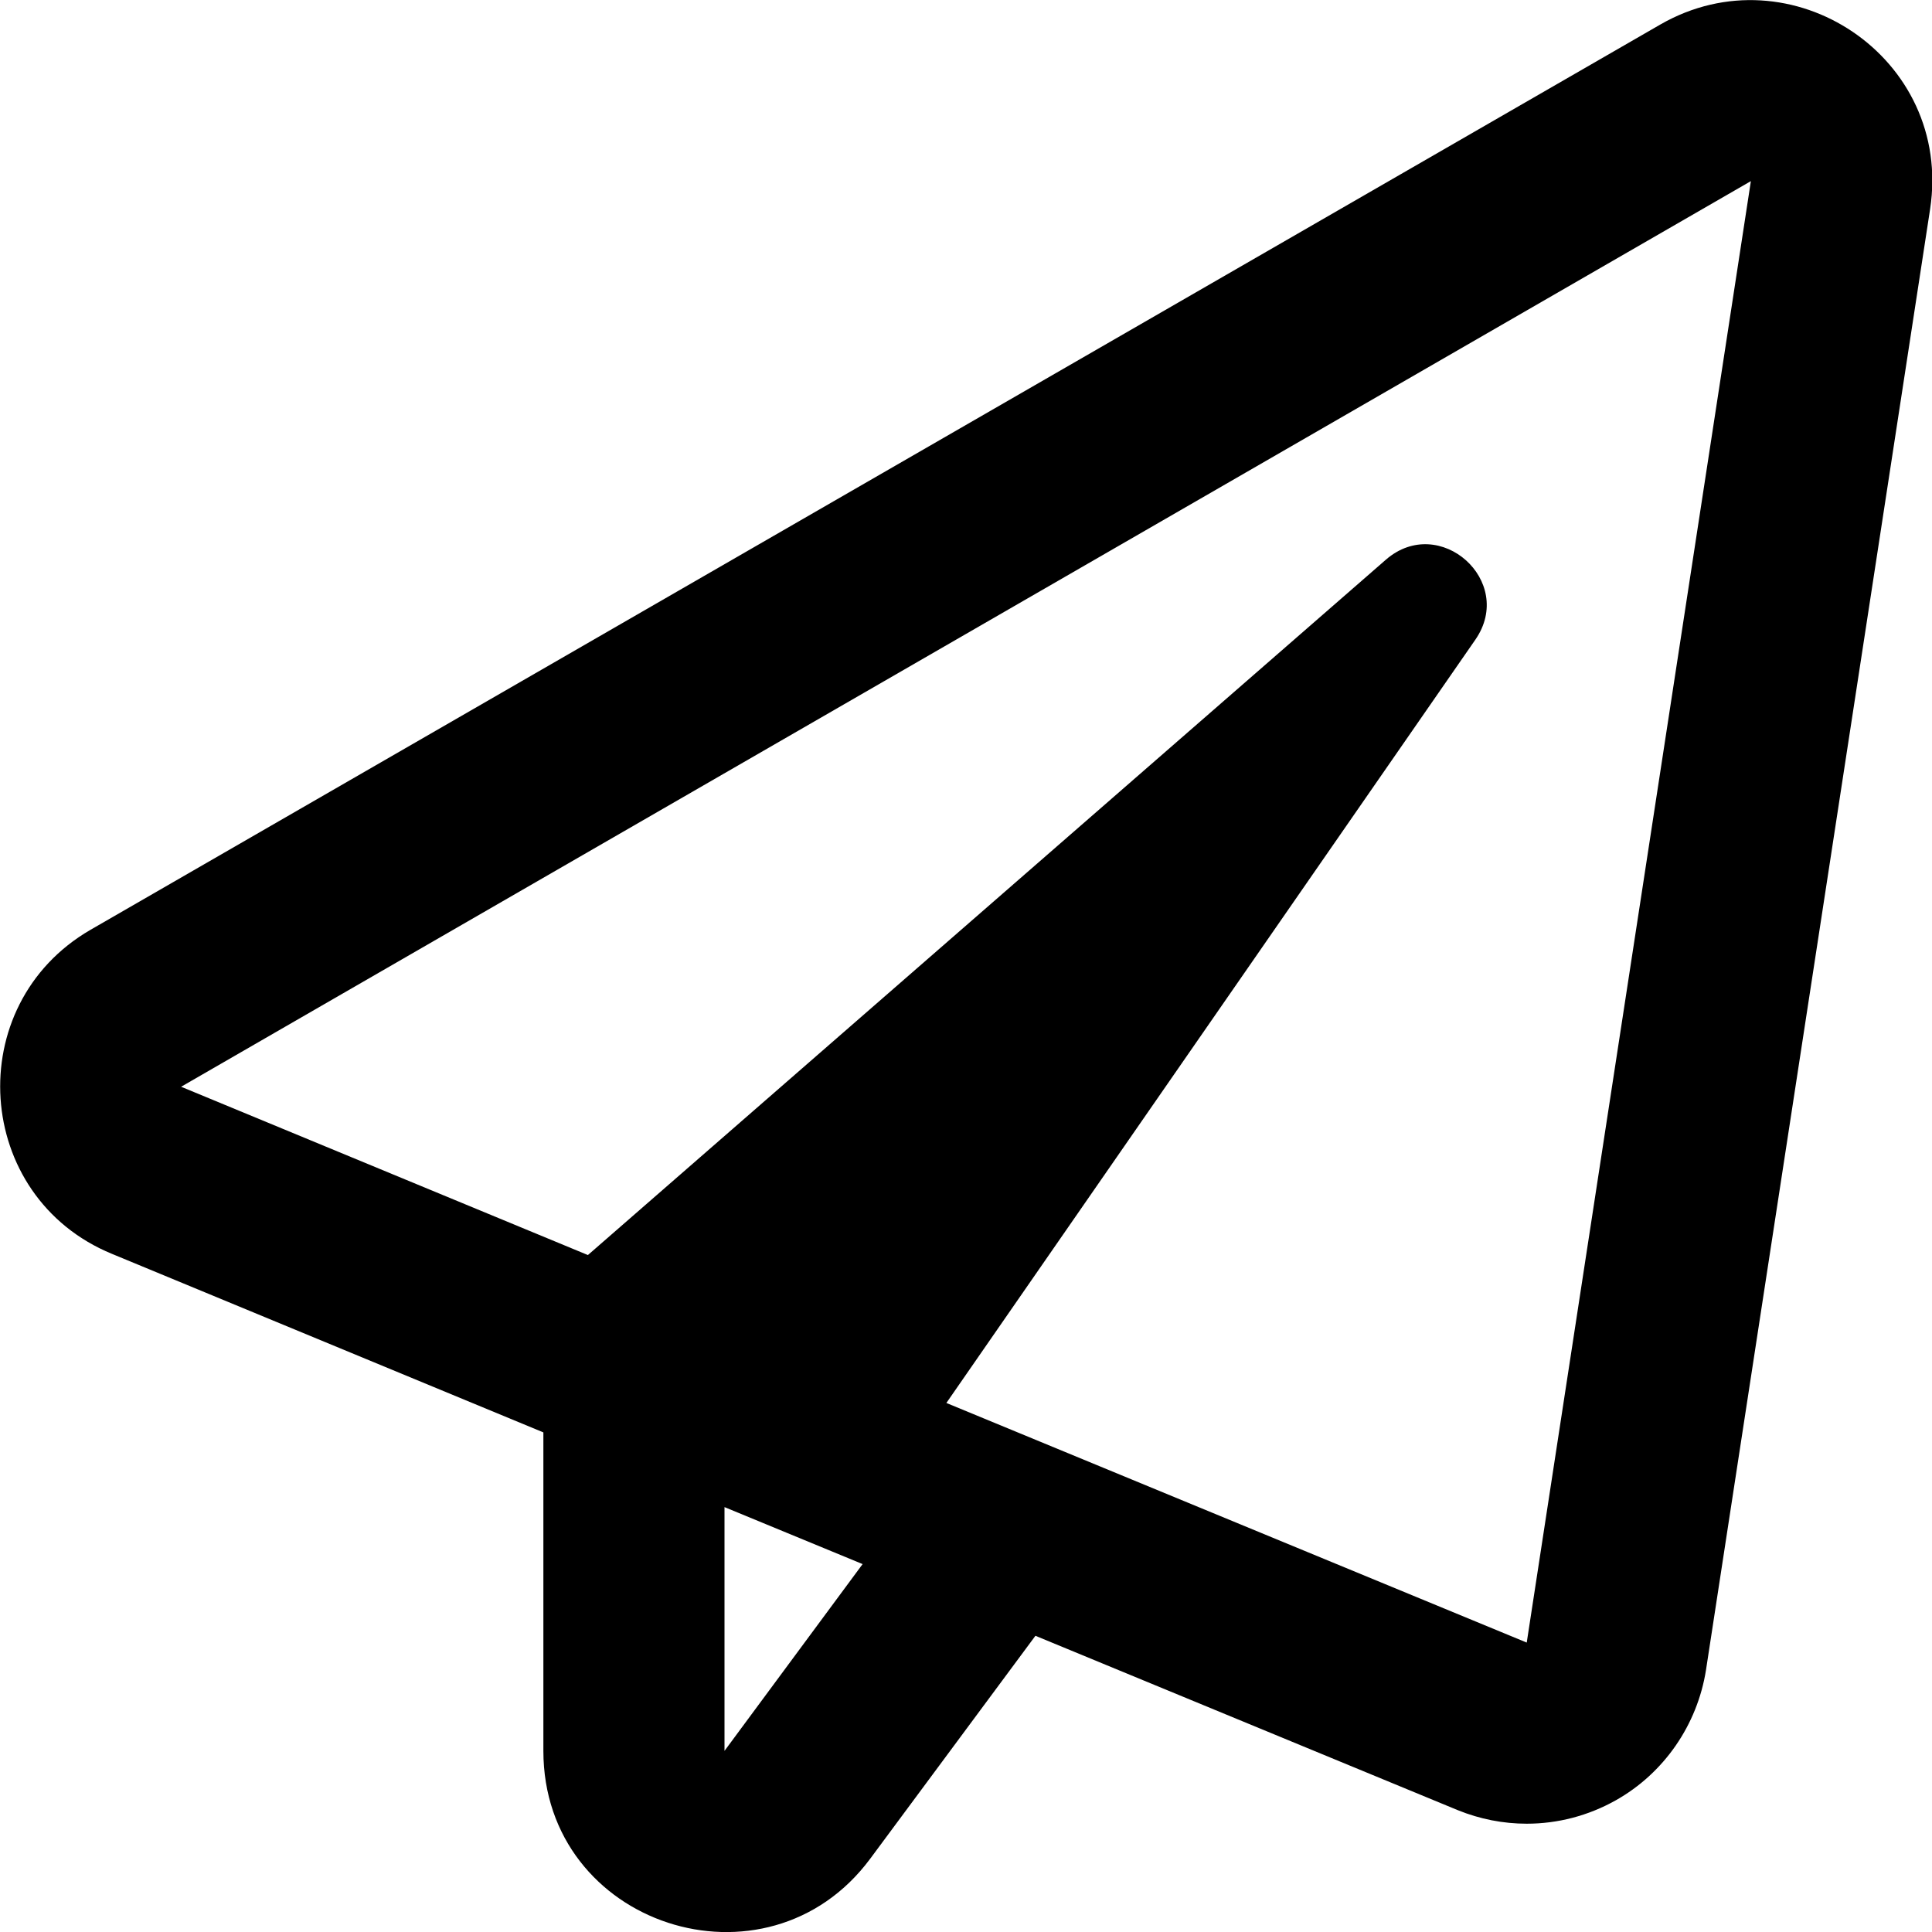
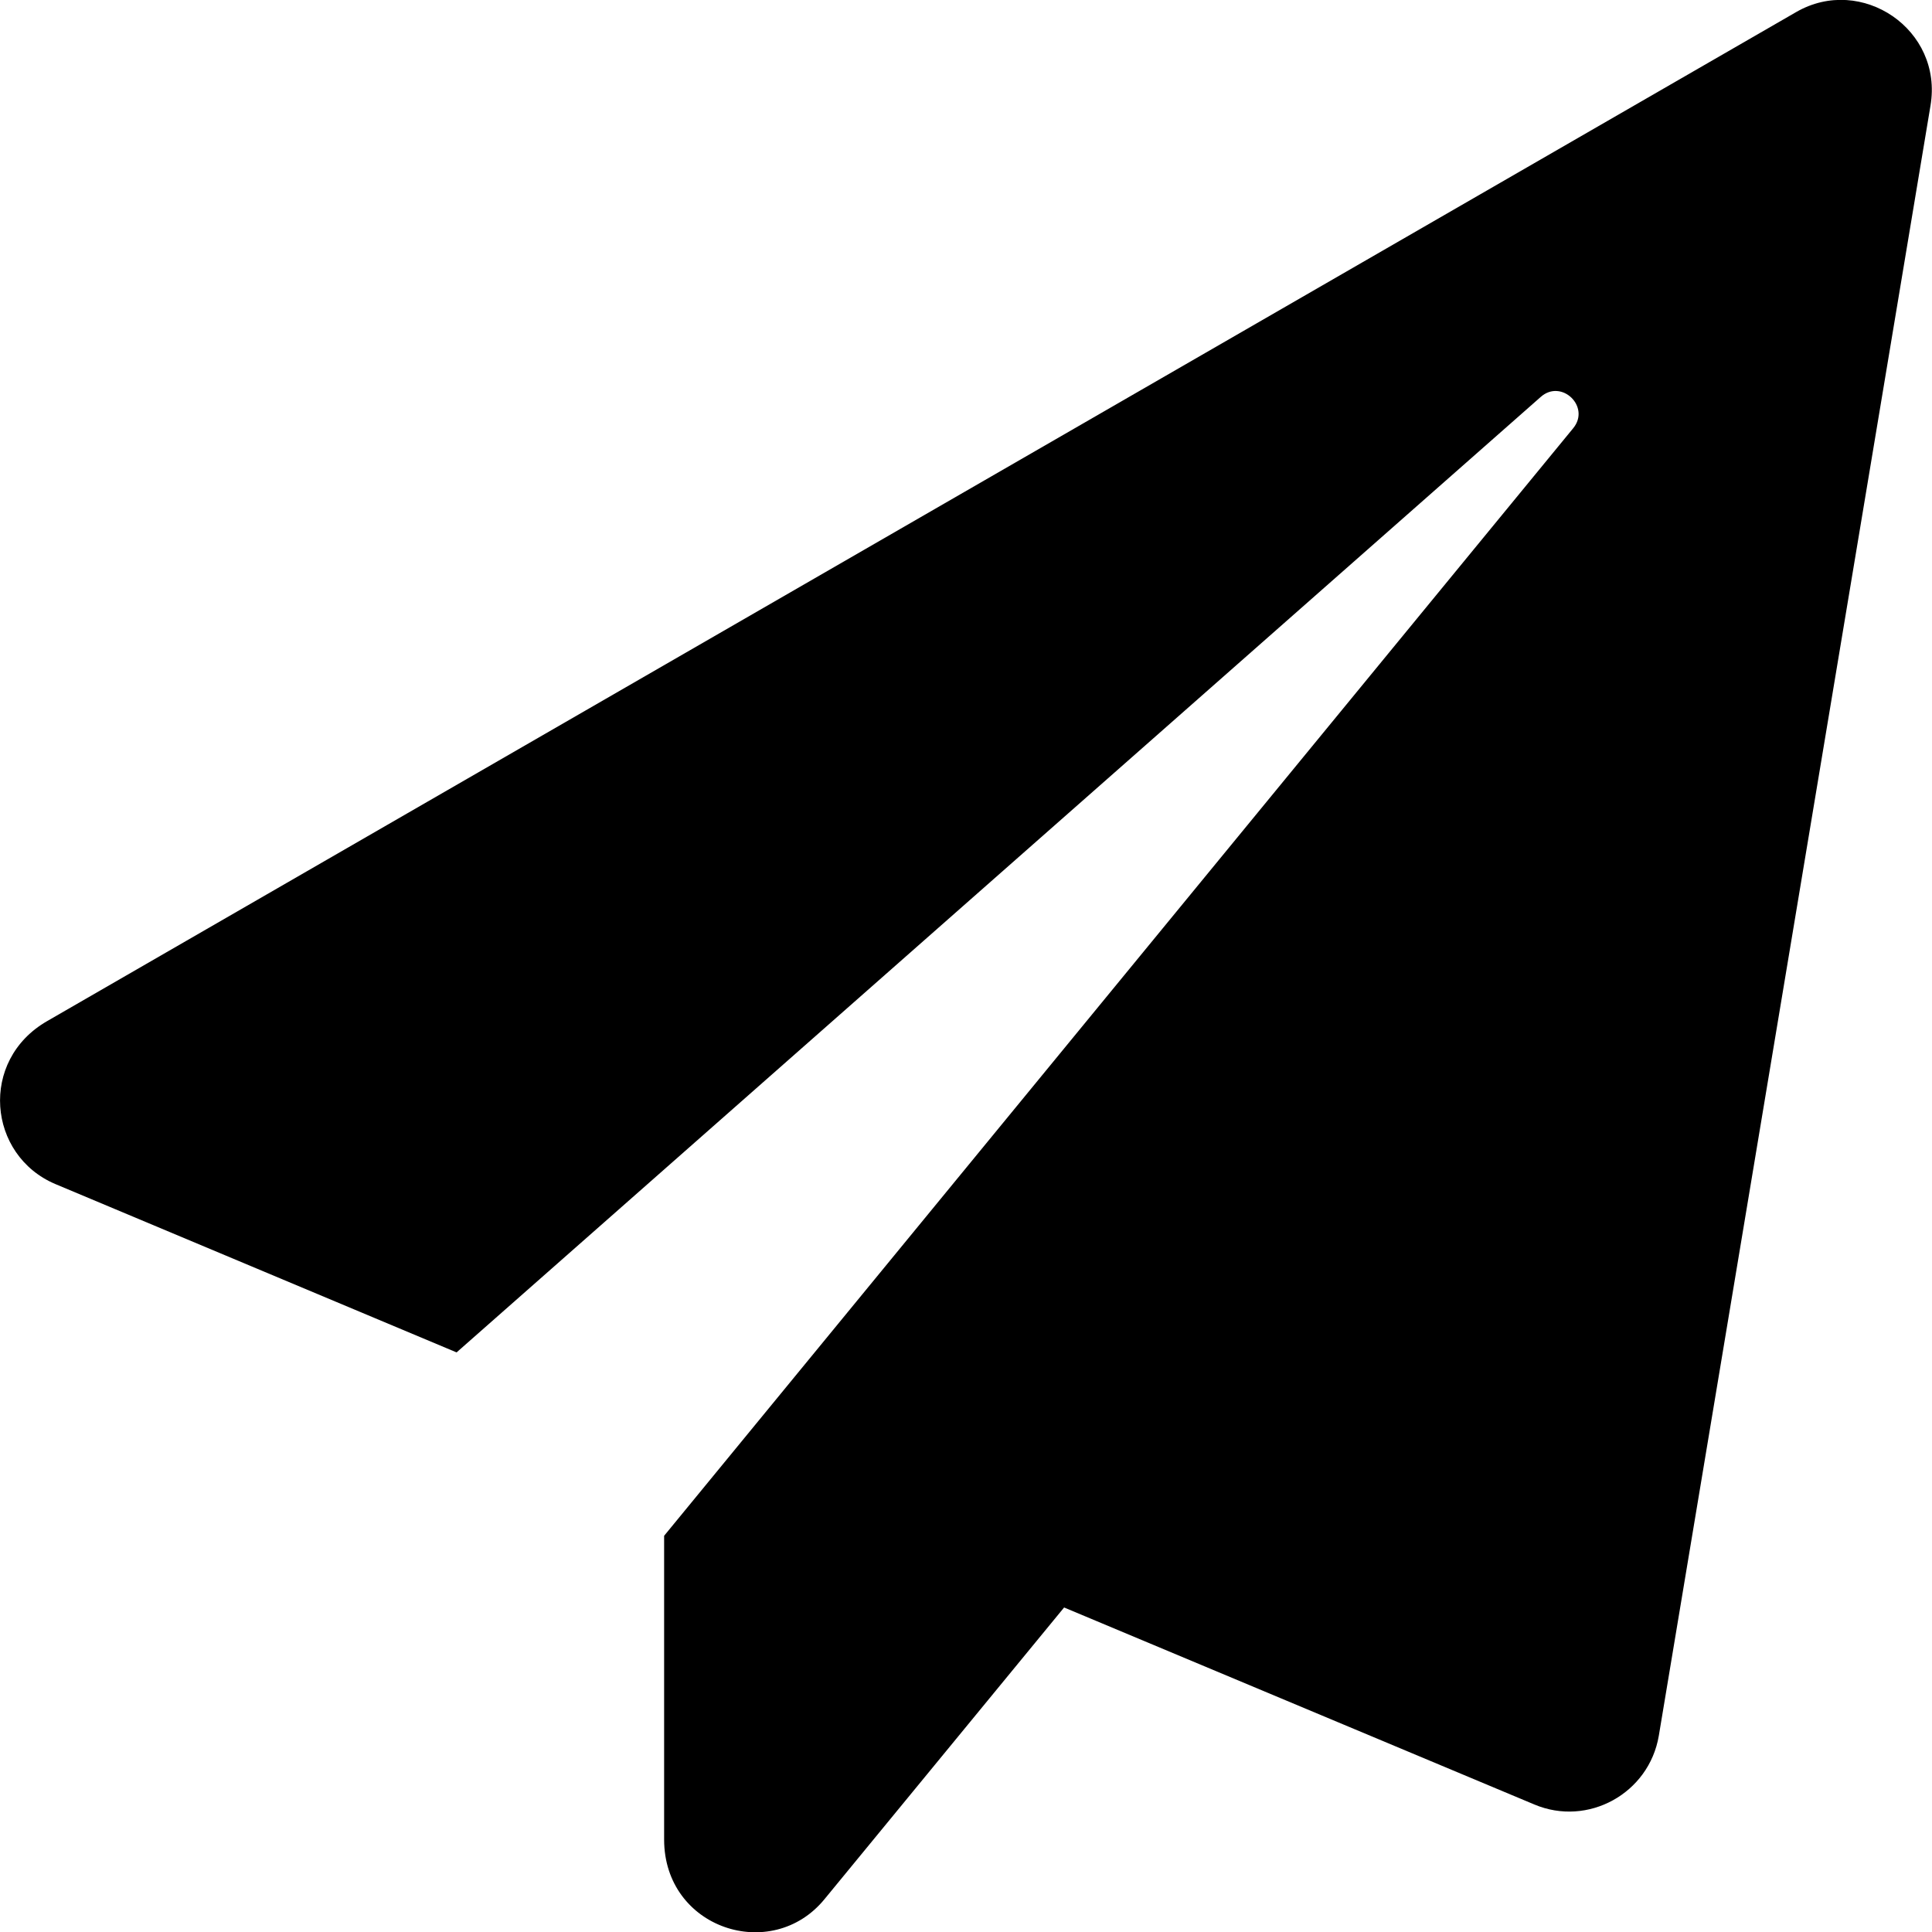
<svg xmlns="http://www.w3.org/2000/svg" viewBox="0 0 512 512">
-   <path d="M440 6.5L24 246.4c-34.4 19.9-31.1 70.8 5.7 85.9L144 379.6V464c0 46.4 59.2 65.5 86.6 28.6l43.8-59.1 111.9 46.2c5.9 2.4 12.1 3.6 18.3 3.6 8.2 0 16.3-2.1 23.6-6.2 12.8-7.2 21.6-20 23.9-34.5l59.4-387.2c6.1-40.1-36.9-68.8-71.5-48.9zM192 464v-64.6l36.6 15.1L192 464zm212.6-28.7l-153.8-63.5L391 169.5c10.7-15.5-9.5-33.5-23.7-21.2L155.8 332.6 48 288 464 48l-59.4 387.3z" />
+   <path d="M476 3.2L12.5 270.6c-18.1 10.4-15.8 35.6 2.2 43.2L121 358.4l287.3-253.2c5.5-4.9 13.3 2.6 8.6 8.3L176 407v80.5c0 23.6 28.5 32.9 42.5 15.8L282 426l124.6 52.2c14.2 6 30.4-2.9 33-18.2l72-432C515 7.8 493.3-6.8 476 3.2z" />
</svg>
